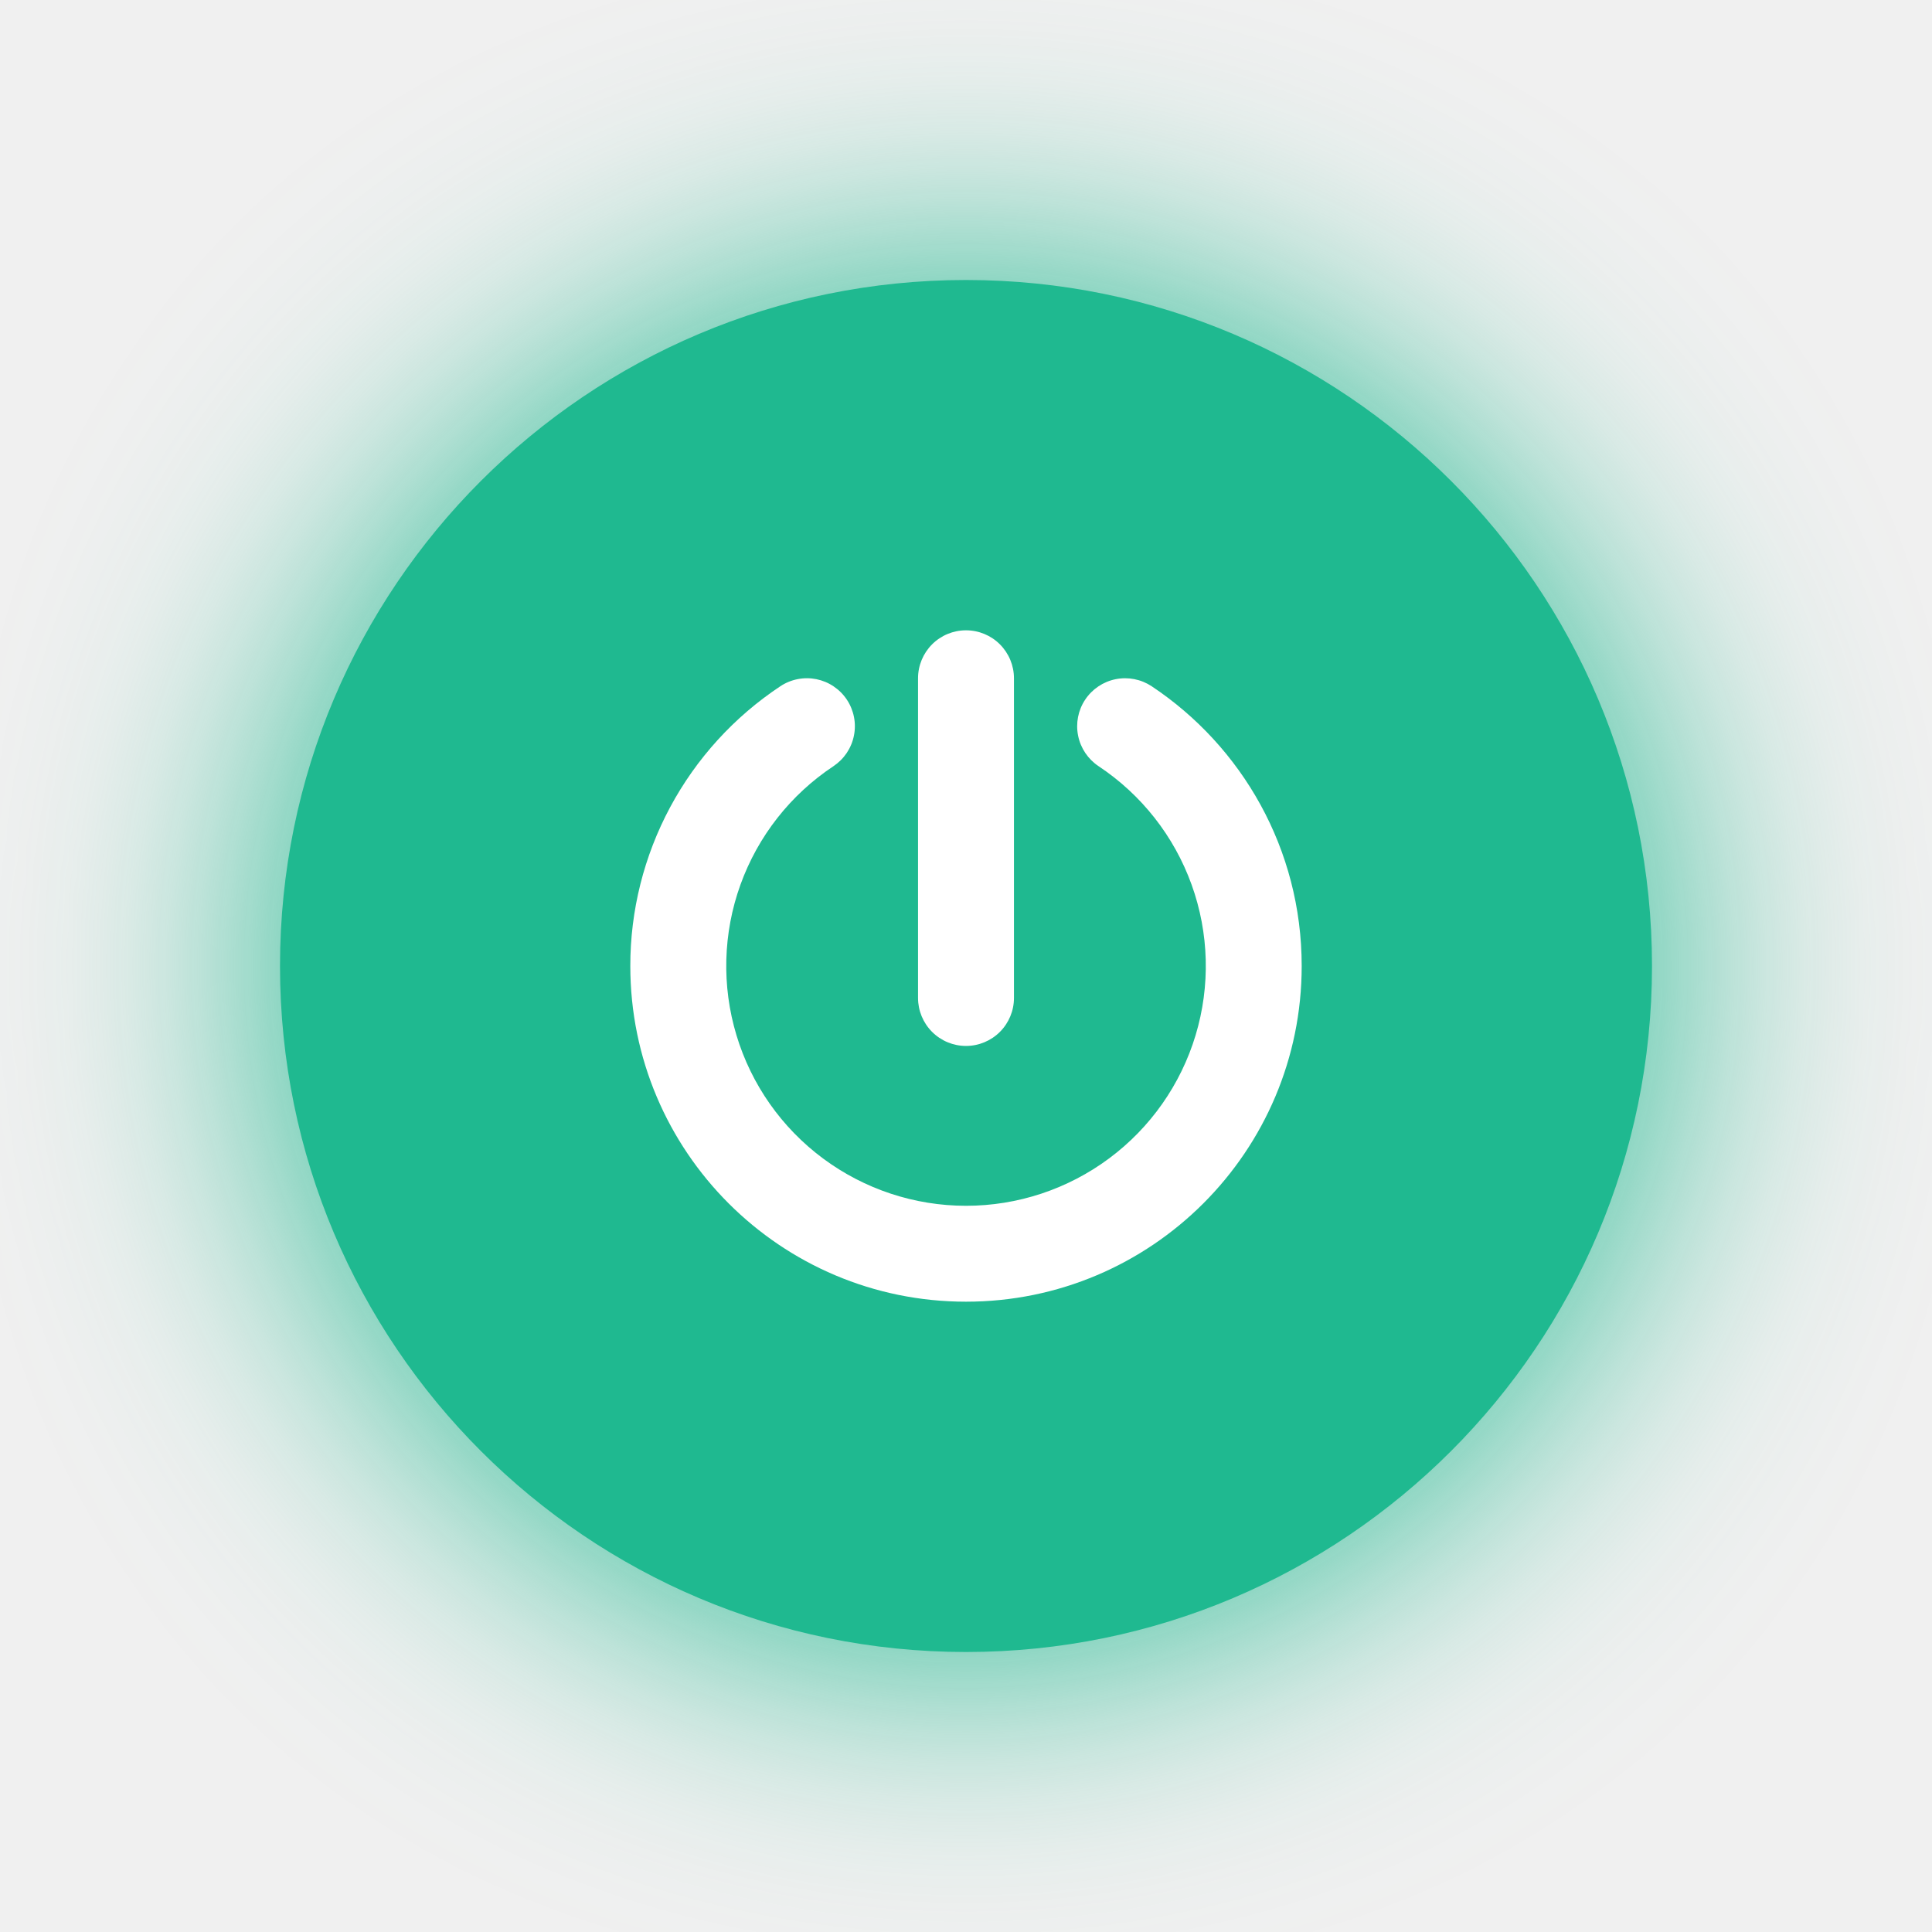
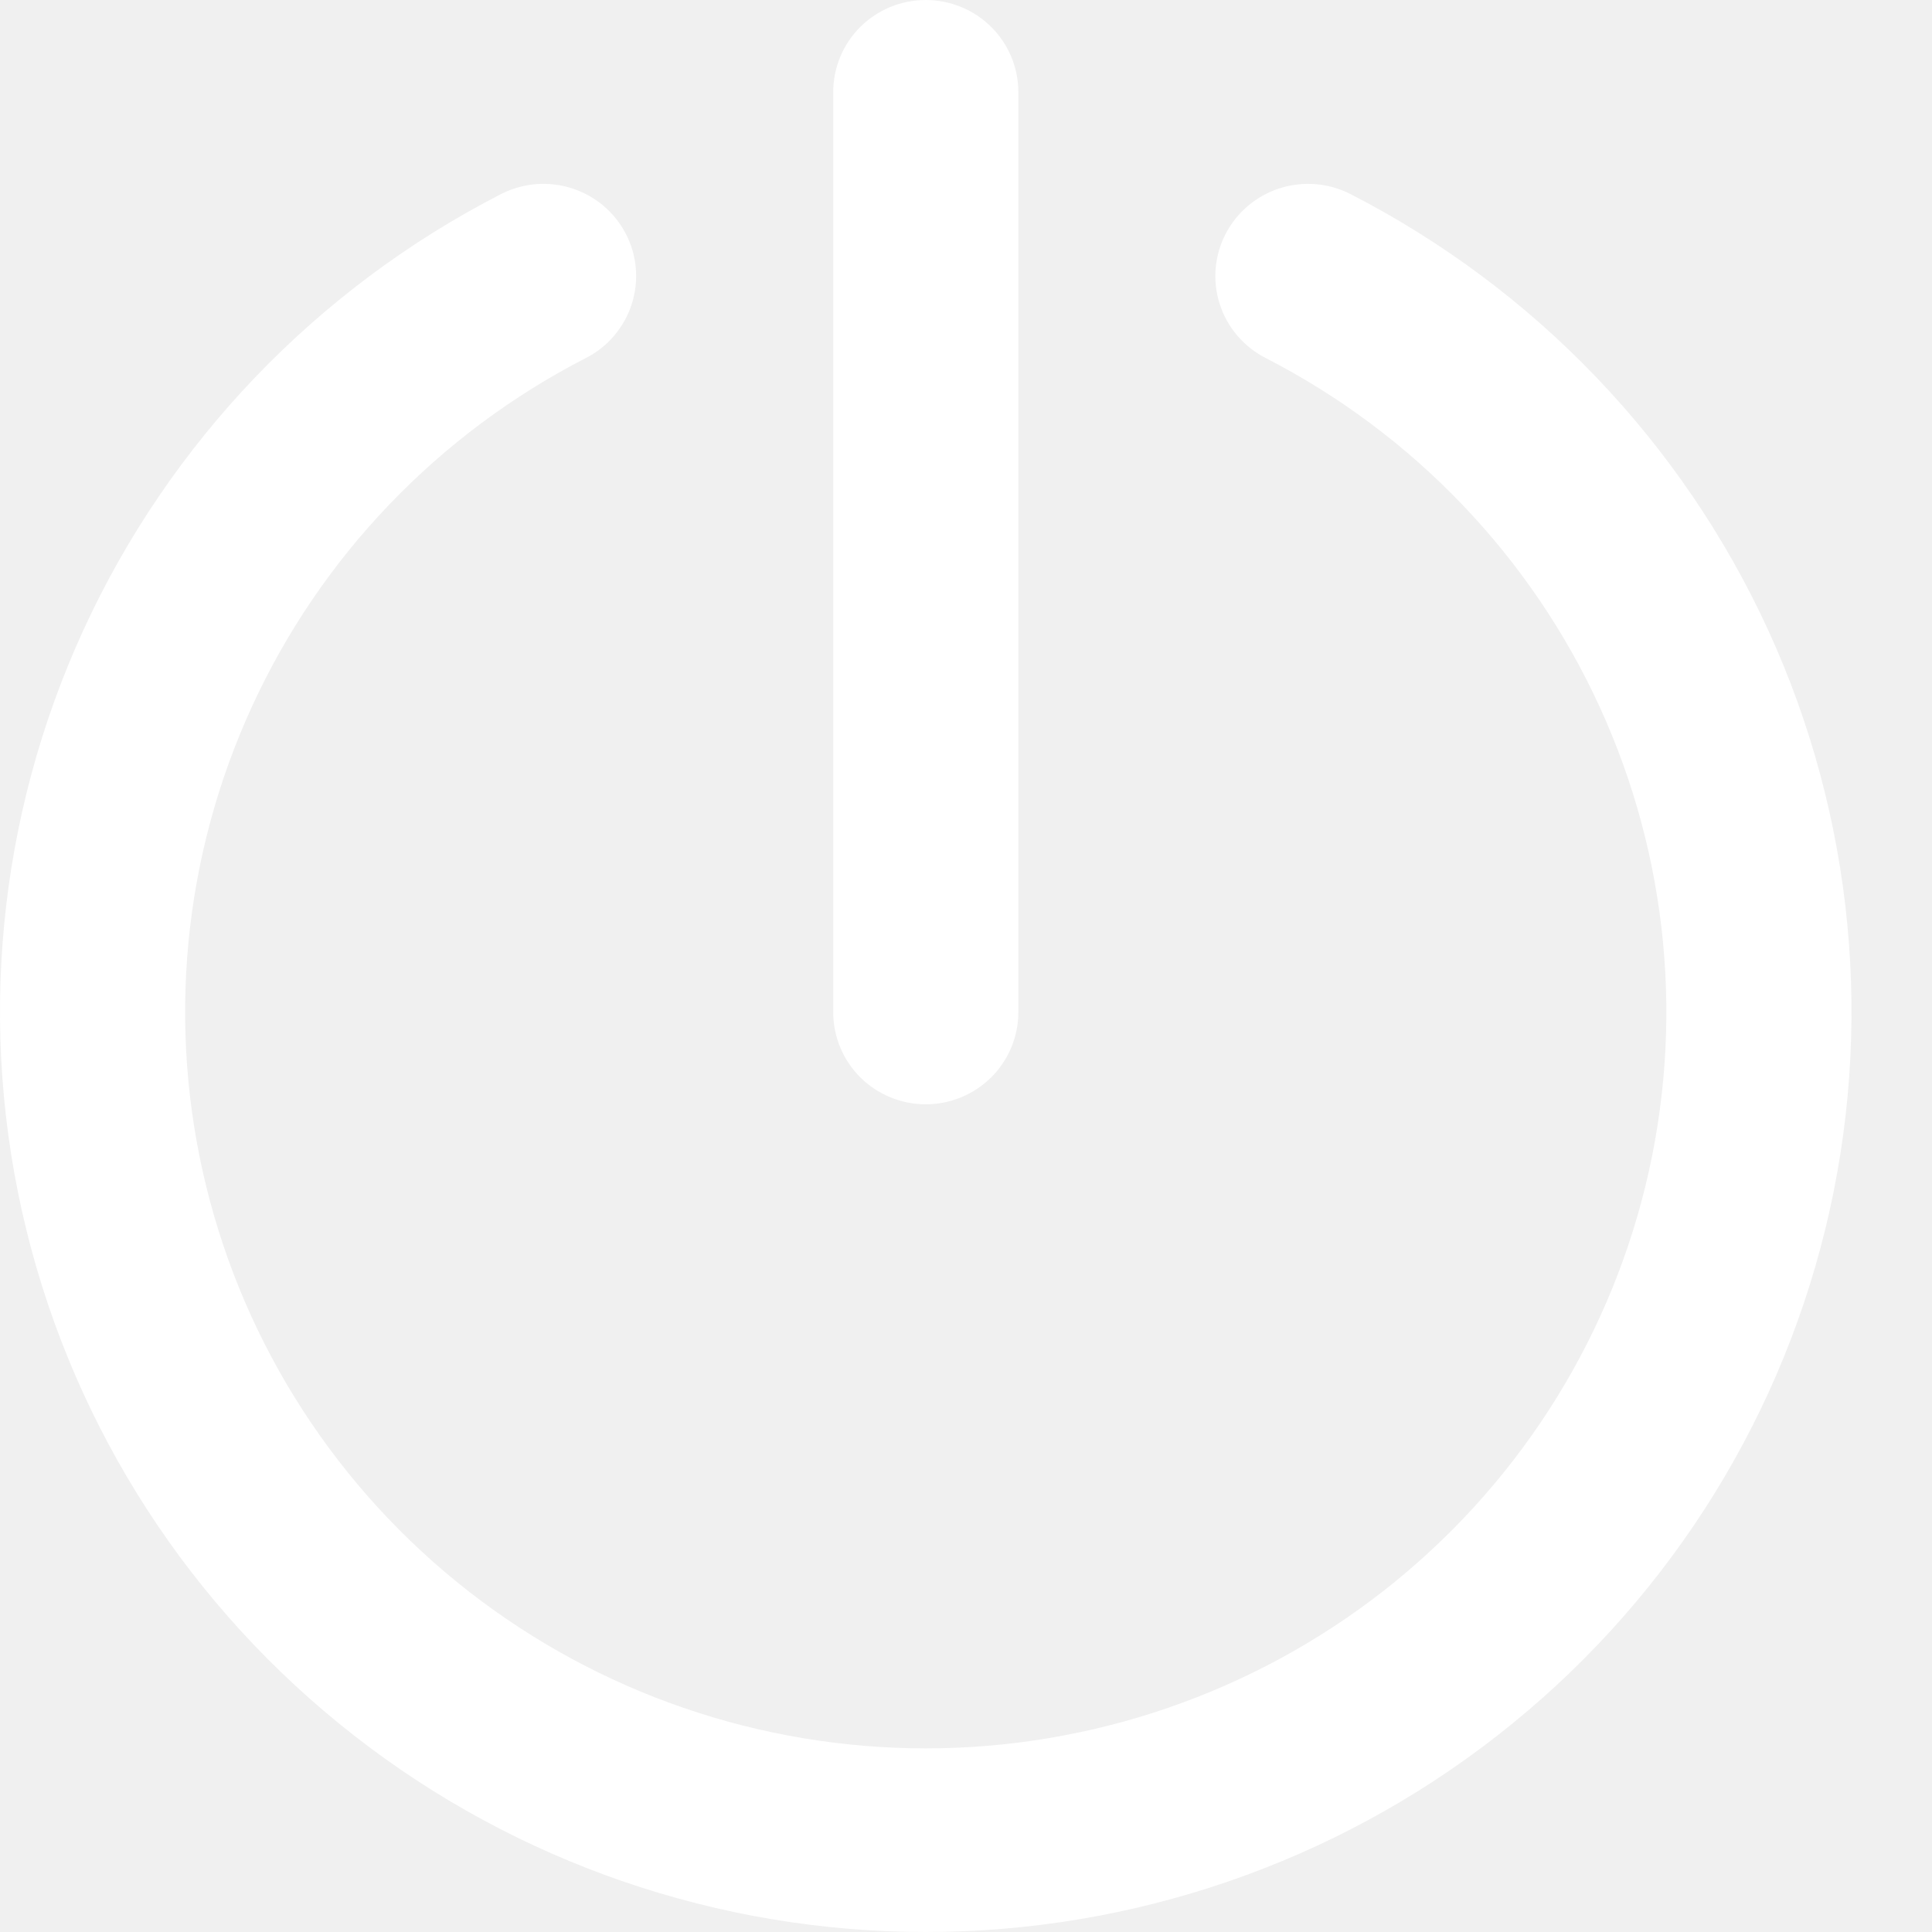
- <svg xmlns="http://www.w3.org/2000/svg" width="69" height="69" viewBox="0 0 69 69" fill="none">
-   <g filter="url(#filter0_f_214_664)">
-     <circle cx="34.5" cy="34.5" r="24.5" fill="#1FB990" />
-   </g>
-   <circle cx="34.5" cy="34.5" r="24.5" fill="#1FB990" />
-   <path fill-rule="evenodd" clip-rule="evenodd" d="M36.213 24.224C36.213 23.769 36.032 23.334 35.711 23.012C35.39 22.691 34.954 22.511 34.5 22.511C34.046 22.511 33.61 22.691 33.289 23.012C32.968 23.334 32.787 23.769 32.787 24.224V35.642C32.787 36.096 32.968 36.532 33.289 36.853C33.61 37.174 34.046 37.355 34.5 37.355C34.954 37.355 35.39 37.174 35.711 36.853C36.032 36.532 36.213 36.096 36.213 35.642V24.224ZM29.766 27.364C29.953 27.239 30.114 27.079 30.24 26.892C30.365 26.705 30.453 26.496 30.497 26.275C30.542 26.054 30.543 25.827 30.499 25.606C30.456 25.386 30.369 25.175 30.245 24.988C30.12 24.8 29.96 24.64 29.773 24.514C29.587 24.388 29.377 24.301 29.156 24.256C28.936 24.212 28.709 24.211 28.488 24.255C28.267 24.298 28.057 24.384 27.869 24.509C26.221 25.602 24.868 27.087 23.933 28.83C22.998 30.574 22.509 32.522 22.511 34.5C22.511 41.122 27.878 46.489 34.5 46.489C41.121 46.489 46.489 41.122 46.489 34.5C46.489 30.328 44.358 26.656 41.131 24.509C40.752 24.258 40.289 24.167 39.844 24.257C39.398 24.347 39.007 24.61 38.756 24.988C38.504 25.367 38.414 25.83 38.504 26.275C38.593 26.721 38.857 27.112 39.235 27.364C40.768 28.381 41.933 29.864 42.557 31.595C43.181 33.325 43.231 35.211 42.7 36.972C42.169 38.734 41.085 40.277 39.608 41.374C38.132 42.471 36.341 43.064 34.501 43.064C32.661 43.064 30.871 42.471 29.394 41.374C27.917 40.277 26.833 38.734 26.302 36.972C25.771 35.211 25.821 33.325 26.445 31.595C27.069 29.864 28.233 28.381 29.766 27.364Z" fill="white" />
-   <defs>
-     <filter id="filter0_f_214_664" x="0" y="0" width="69" height="69" filterUnits="userSpaceOnUse" color-interpolation-filters="sRGB">
-       <feFlood flood-opacity="0" result="BackgroundImageFix" />
-       <feBlend mode="normal" in="SourceGraphic" in2="BackgroundImageFix" result="shape" />
-       <feGaussianBlur stdDeviation="5" result="effect1_foregroundBlur_214_664" />
-     </filter>
-   </defs>
+ <svg xmlns="http://www.w3.org/2000/svg" width="22" height="22" viewBox="0 0 22 22" fill="none">
+   <path d="M10.542 12.575C10.821 12.575 11.089 12.464 11.287 12.268C11.485 12.071 11.596 11.805 11.596 11.527V1.048C11.596 0.77 11.485 0.503 11.287 0.307C11.089 0.11 10.821 0 10.542 0C10.262 0 9.994 0.11 9.796 0.307C9.599 0.503 9.488 0.77 9.488 1.048V11.527C9.488 11.805 9.599 12.071 9.796 12.268C9.994 12.464 10.262 12.575 10.542 12.575Z" fill="white" />
+   <path d="M15.38 2.211C15.132 2.083 14.842 2.059 14.575 2.143C14.308 2.228 14.086 2.414 13.957 2.662C13.829 2.909 13.804 3.197 13.889 3.462C13.974 3.728 14.162 3.948 14.411 4.076C16.09 4.938 17.43 6.336 18.214 8.046C18.999 9.756 19.183 11.678 18.737 13.504C18.291 15.33 17.24 16.954 15.754 18.116C14.268 19.277 12.432 19.909 10.542 19.909C8.651 19.909 6.816 19.277 5.33 18.116C3.843 16.954 2.793 15.33 2.347 13.504C1.9 11.678 2.084 9.756 2.869 8.046C3.653 6.336 4.993 4.938 6.673 4.076C6.796 4.013 6.906 3.926 6.995 3.821C7.084 3.715 7.152 3.594 7.194 3.462C7.236 3.331 7.252 3.193 7.24 3.055C7.229 2.918 7.19 2.784 7.126 2.662C7.062 2.539 6.975 2.43 6.869 2.341C6.763 2.252 6.641 2.185 6.508 2.143C6.376 2.101 6.237 2.086 6.099 2.097C5.961 2.109 5.826 2.148 5.703 2.211C3.604 3.289 1.93 5.037 0.95 7.174C-0.03 9.311 -0.26 11.714 0.298 13.996C0.856 16.278 2.169 18.308 4.027 19.759C5.885 21.211 8.179 22 10.542 22C12.904 22 15.199 21.211 17.056 19.759C18.914 18.308 20.227 16.278 20.785 13.996C21.343 11.714 21.114 9.311 20.134 7.174C19.153 5.037 17.48 3.289 15.38 2.211Z" fill="white" />
</svg>
